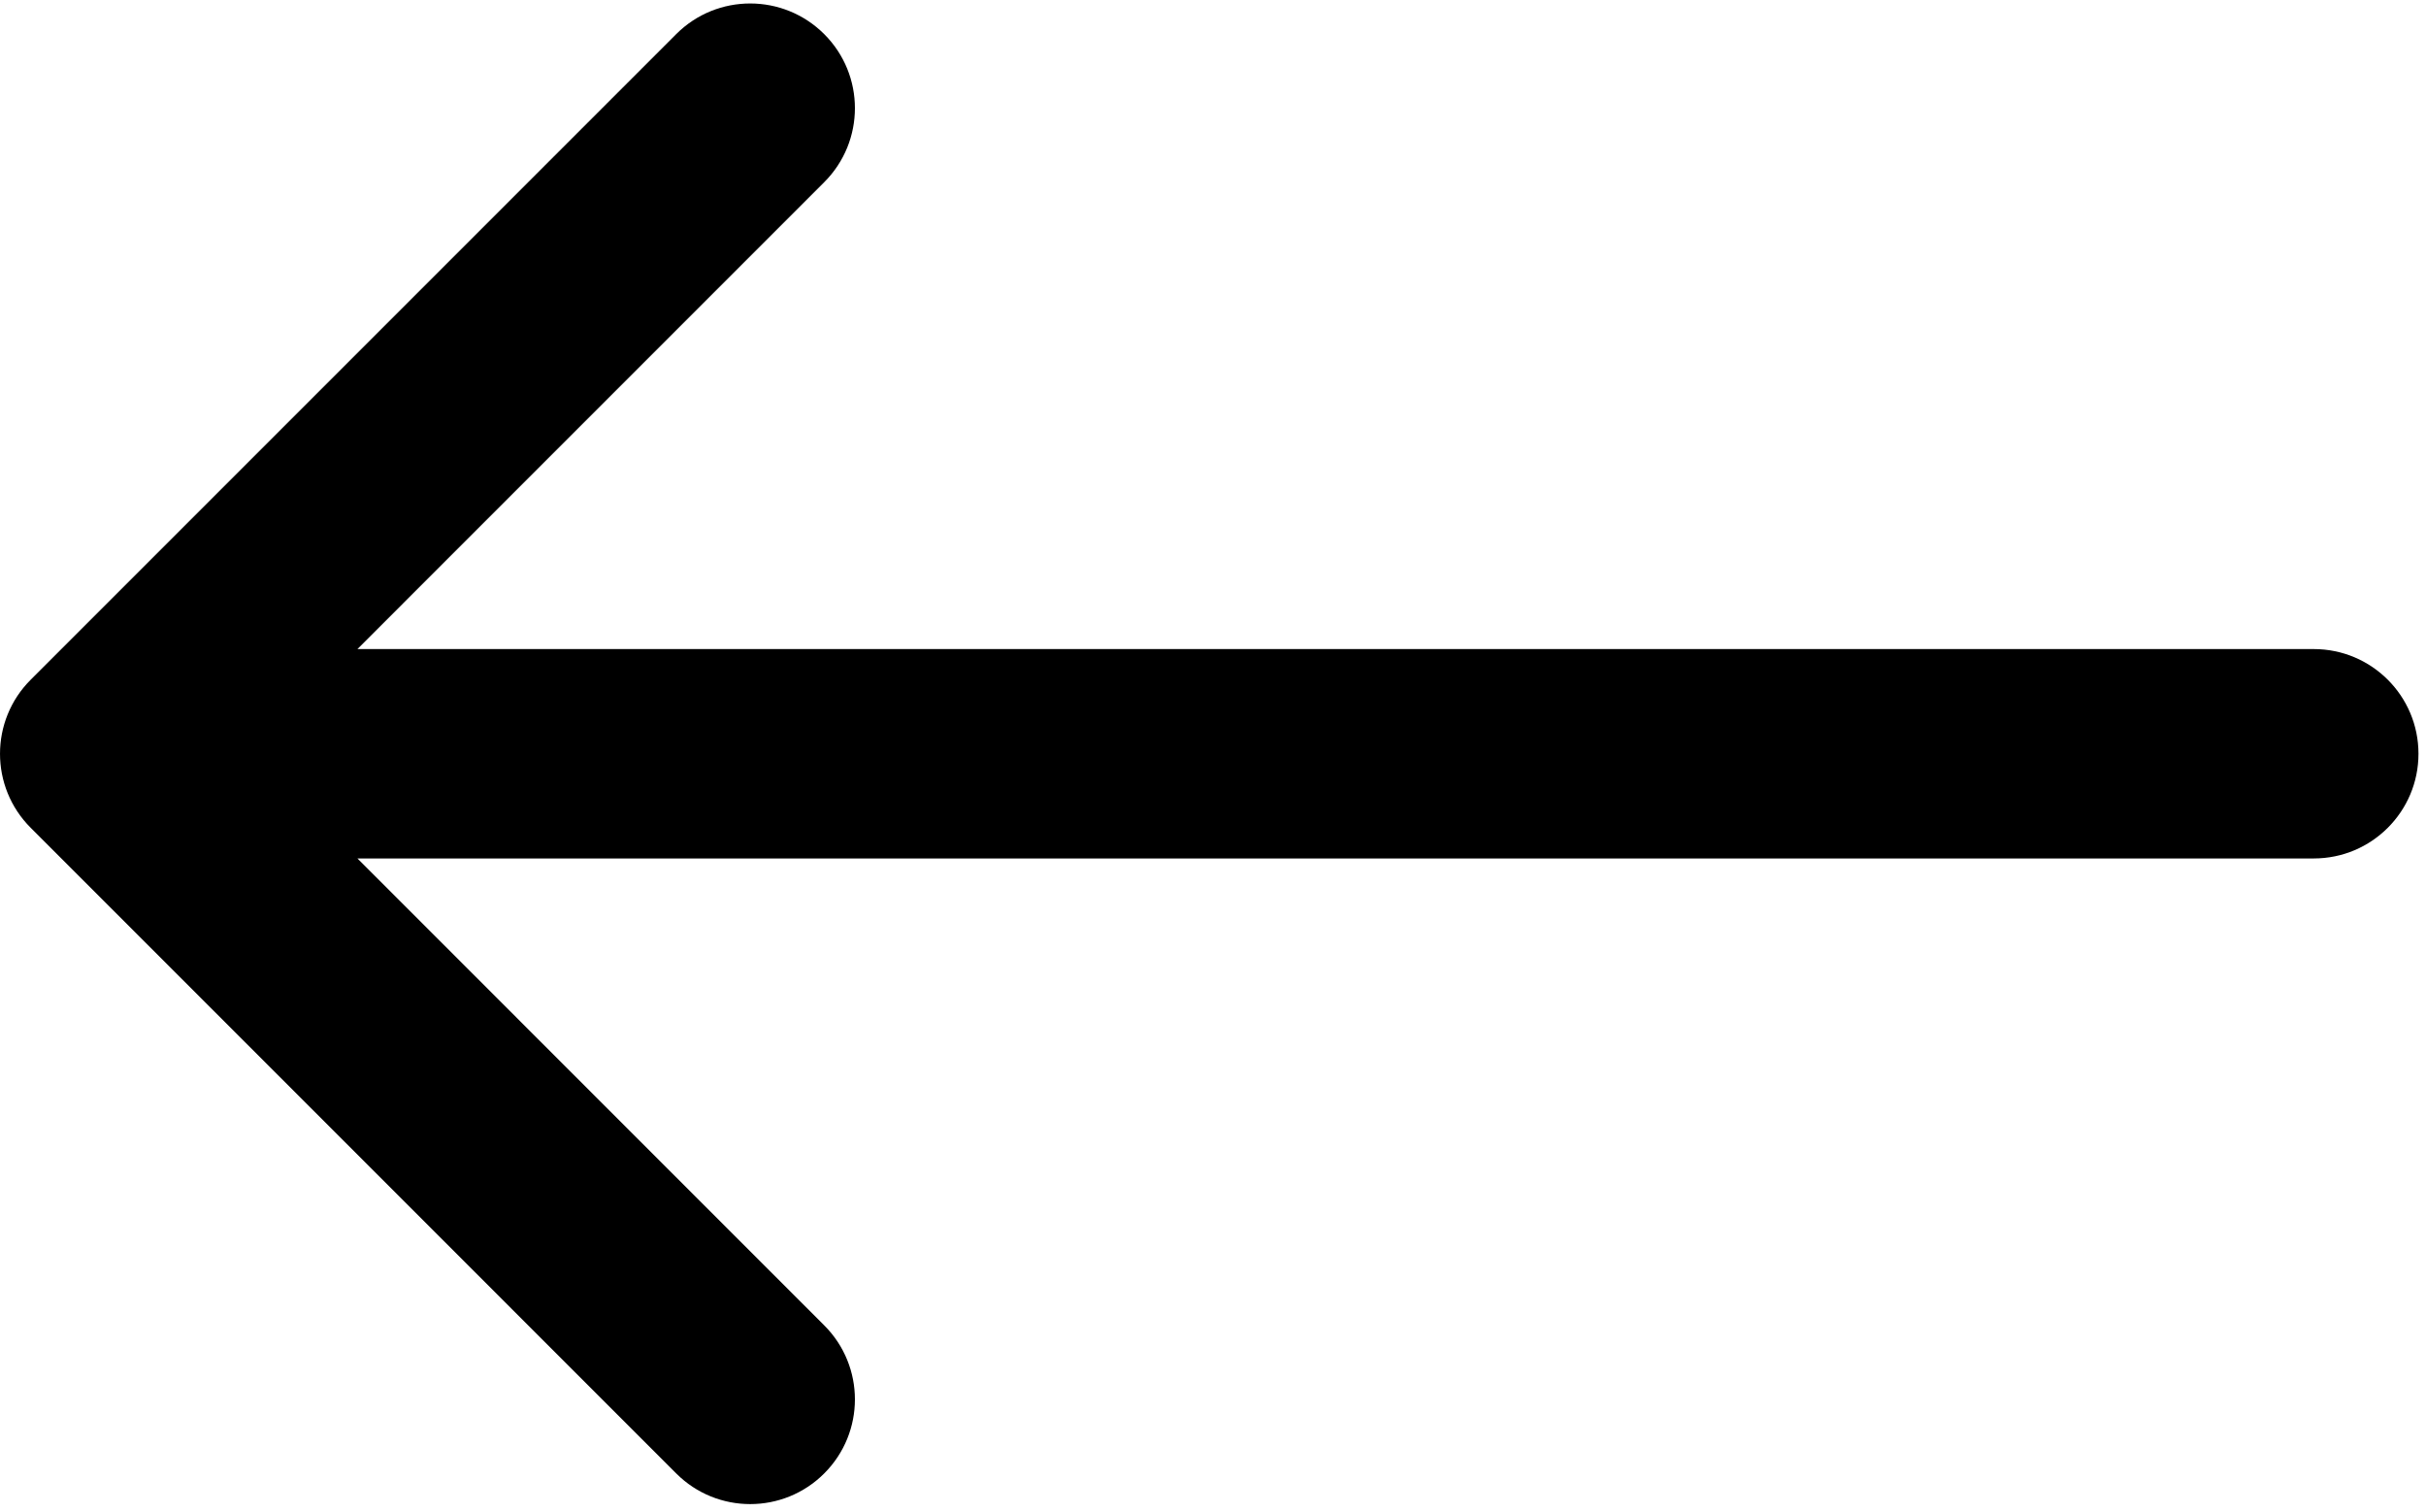
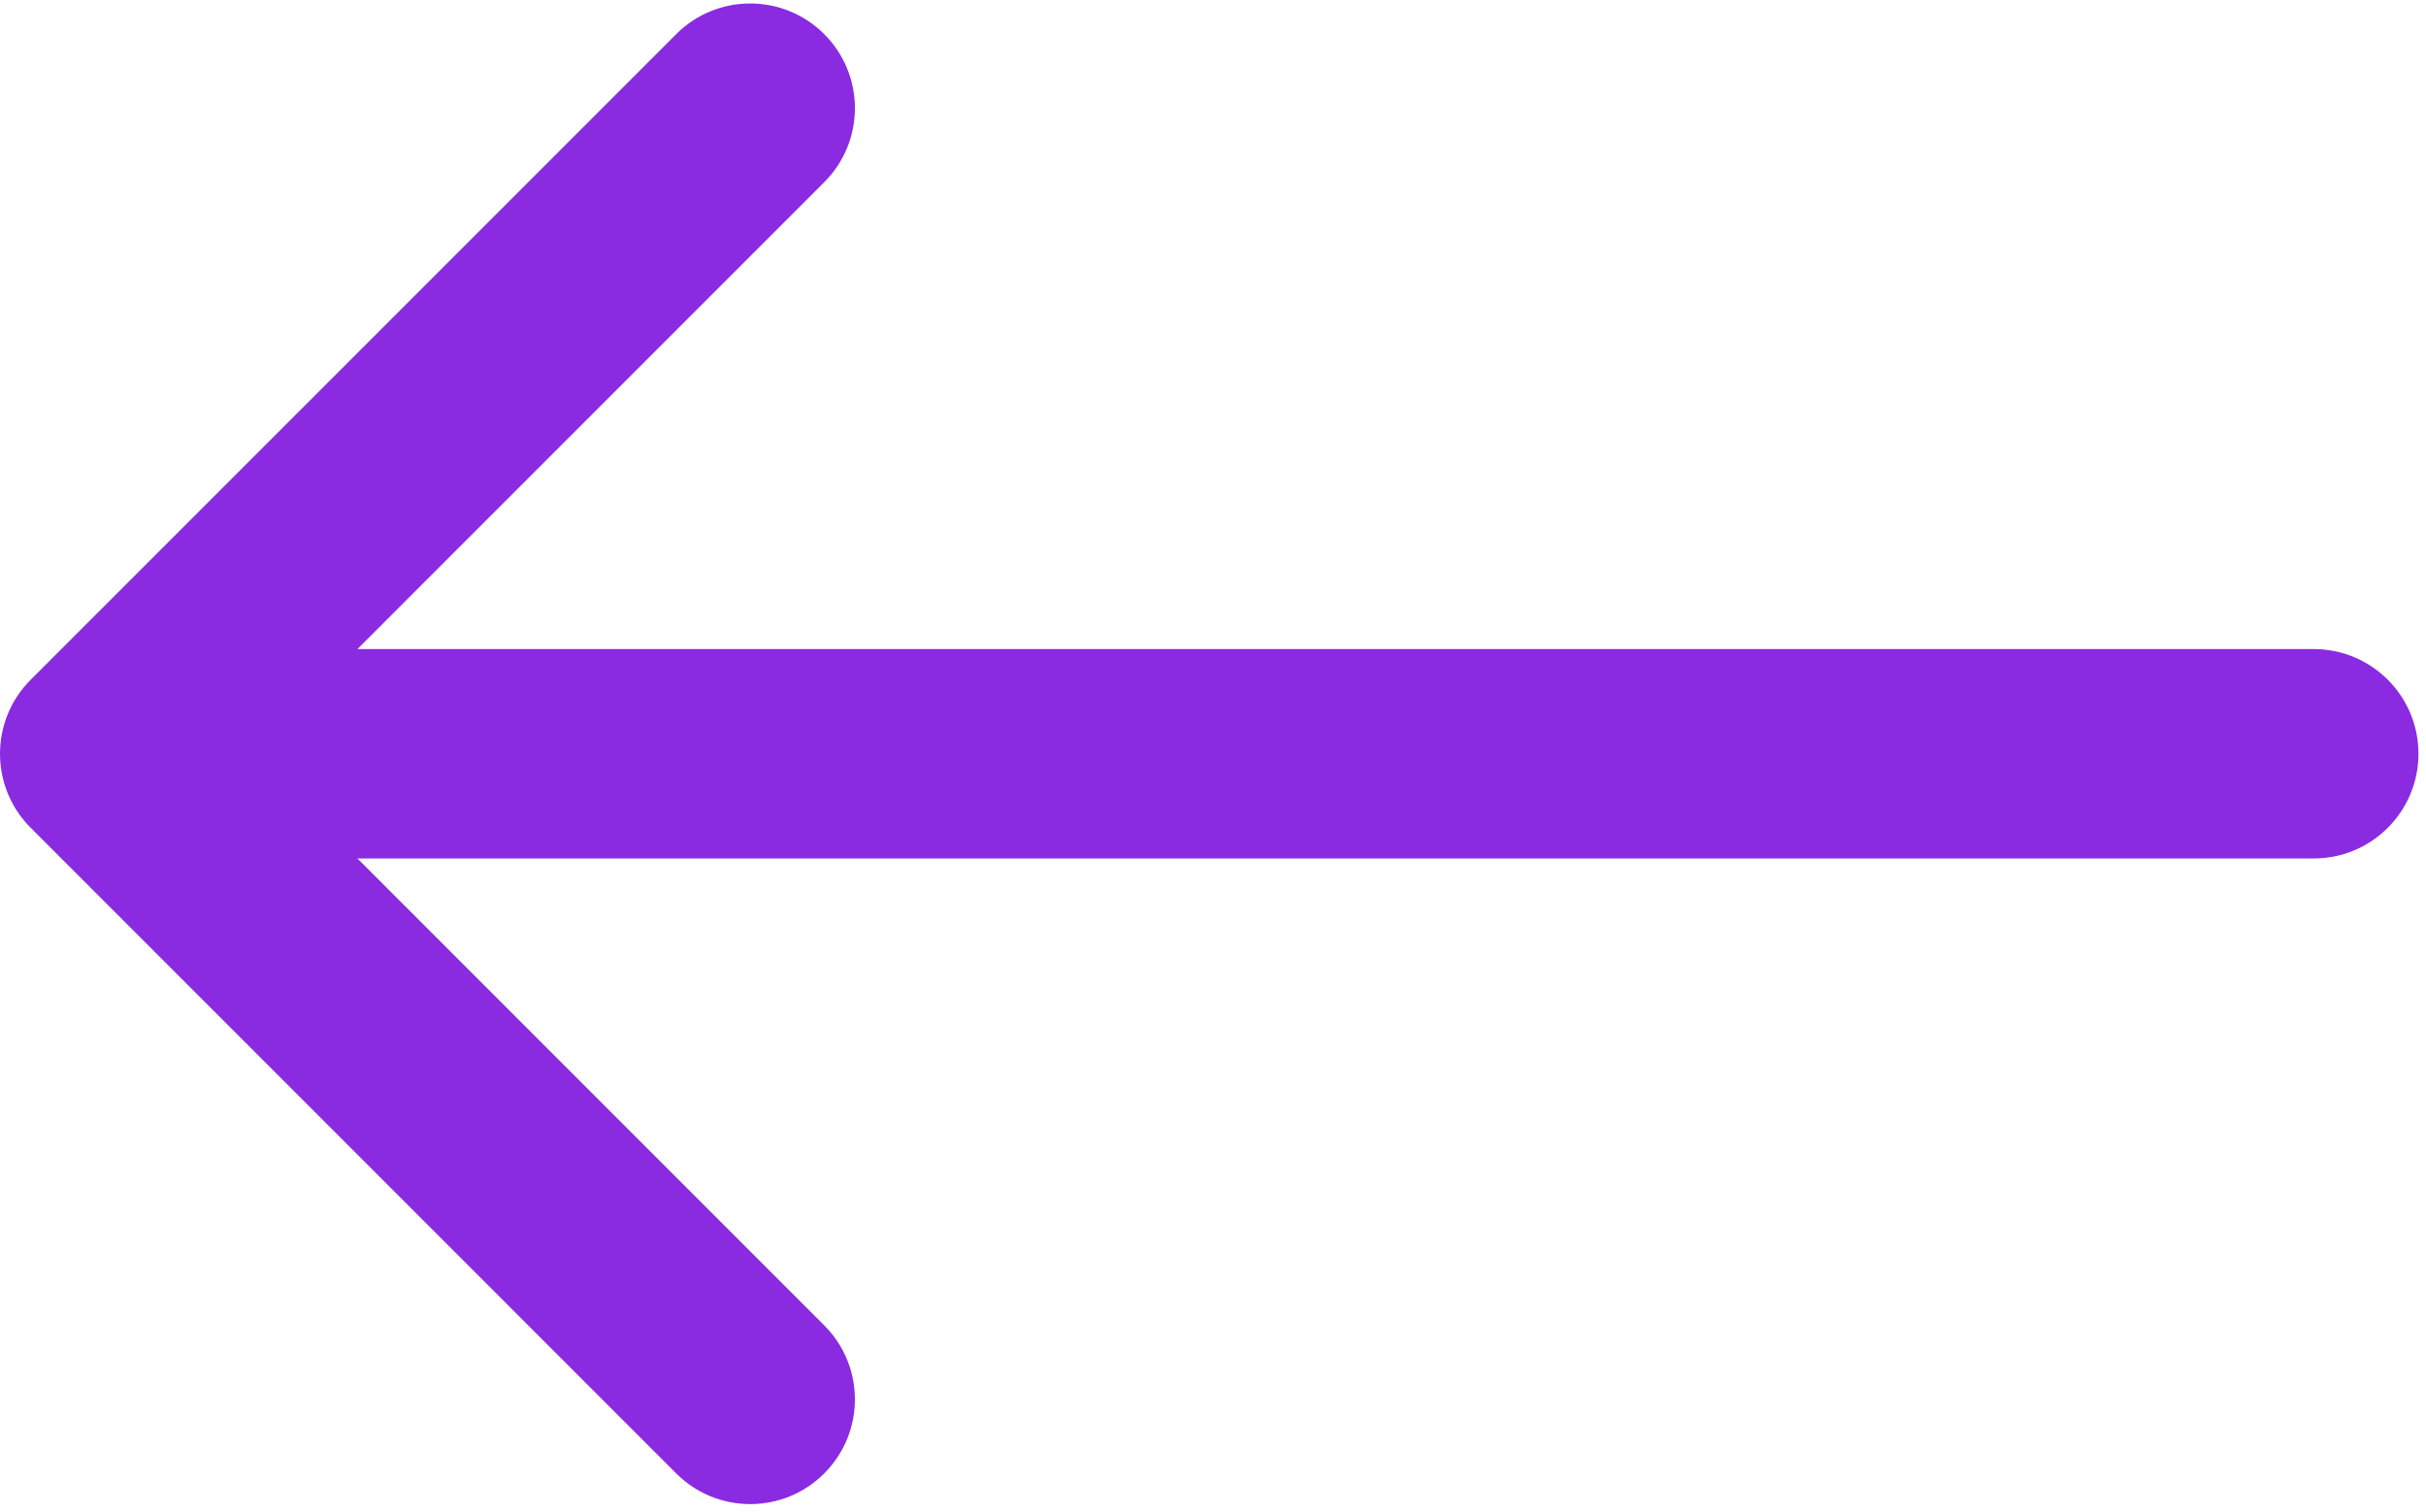
<svg xmlns="http://www.w3.org/2000/svg" viewBox="0 0 428 266.667" height="266.667" width="428" xml:space="preserve" id="svg2" version="1.1">
  <defs id="defs6">
    <clipPath id="clipPath20" clipPathUnits="userSpaceOnUse">
      <path id="path18" d="M 0,1995.42 H 3210 V 5.422 H 0 Z" />
    </clipPath>
  </defs>
  <g transform="matrix(1.333333,0,0,-1.333333,0,266.6667)" id="g10">
    <g transform="scale(0.1)" id="g12">
      <g id="g14">
        <g clip-path="url(#clipPath20)" id="g16">
-           <path id="path22" style="fill:#000000;fill-opacity:1;fill-rule:nonzero;stroke:none" d="M 3061.52,1141.24 H 472.93 l 617.66,617.73 c 54.14,54.06 54.14,141.8 0,195.86 -54.11,54.1 -141.84,54.1 -195.86,0 L 40.59,1100.65 c -54.109,-54.06 -54.109,-141.798 0,-195.861 L 894.73,50.57 C 921.762,23.5 957.23,9.988 992.66,9.988 c 35.43,0 70.89,13.512 97.93,40.582 54.14,54.102 54.14,141.801 0,195.899 L 472.93,864.211 h 2588.59 c 76.49,0 138.52,62.027 138.52,138.509 0,76.49 -62.03,138.52 -138.52,138.52 z" />
+           <path id="path22" style="fill:blueviolet;fill-opacity:1;fill-rule:nonzero;stroke:none" d="M 3061.52,1141.24 H 472.93 l 617.66,617.73 c 54.14,54.06 54.14,141.8 0,195.86 -54.11,54.1 -141.84,54.1 -195.86,0 L 40.59,1100.65 c -54.109,-54.06 -54.109,-141.798 0,-195.861 L 894.73,50.57 C 921.762,23.5 957.23,9.988 992.66,9.988 c 35.43,0 70.89,13.512 97.93,40.582 54.14,54.102 54.14,141.801 0,195.899 L 472.93,864.211 h 2588.59 c 76.49,0 138.52,62.027 138.52,138.509 0,76.49 -62.03,138.52 -138.52,138.52 z" />
        </g>
      </g>
    </g>
  </g>
</svg>
